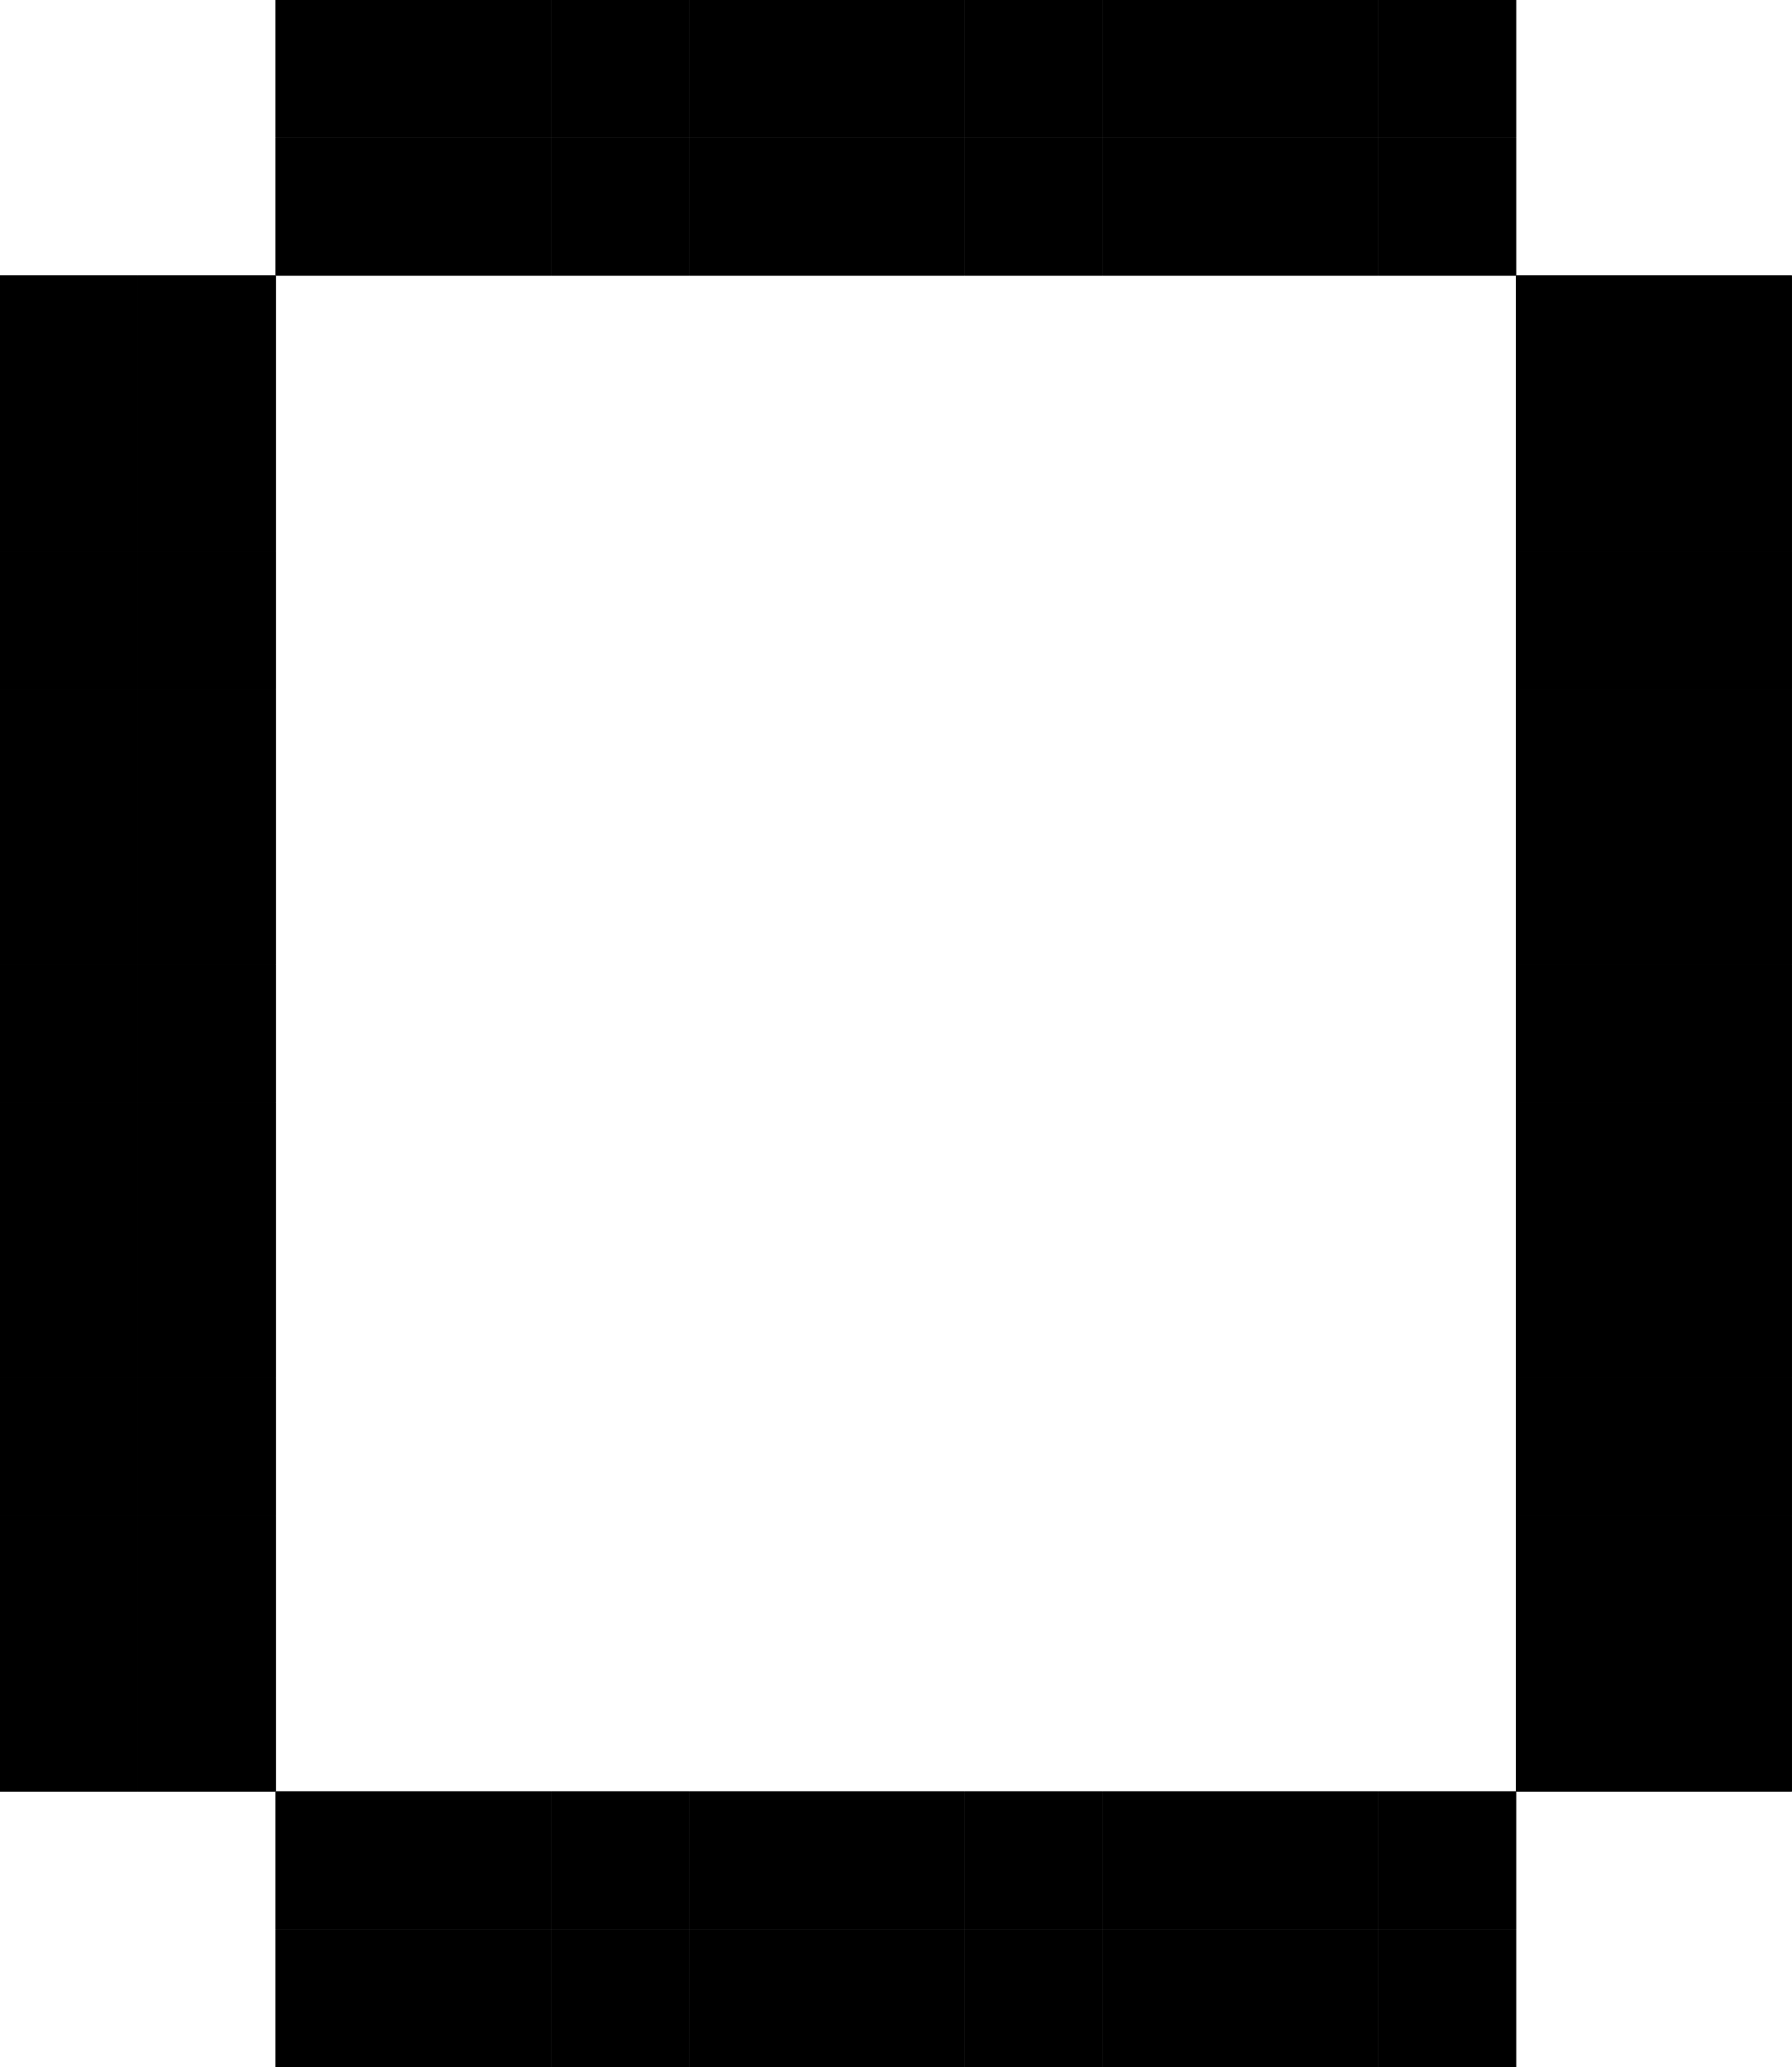
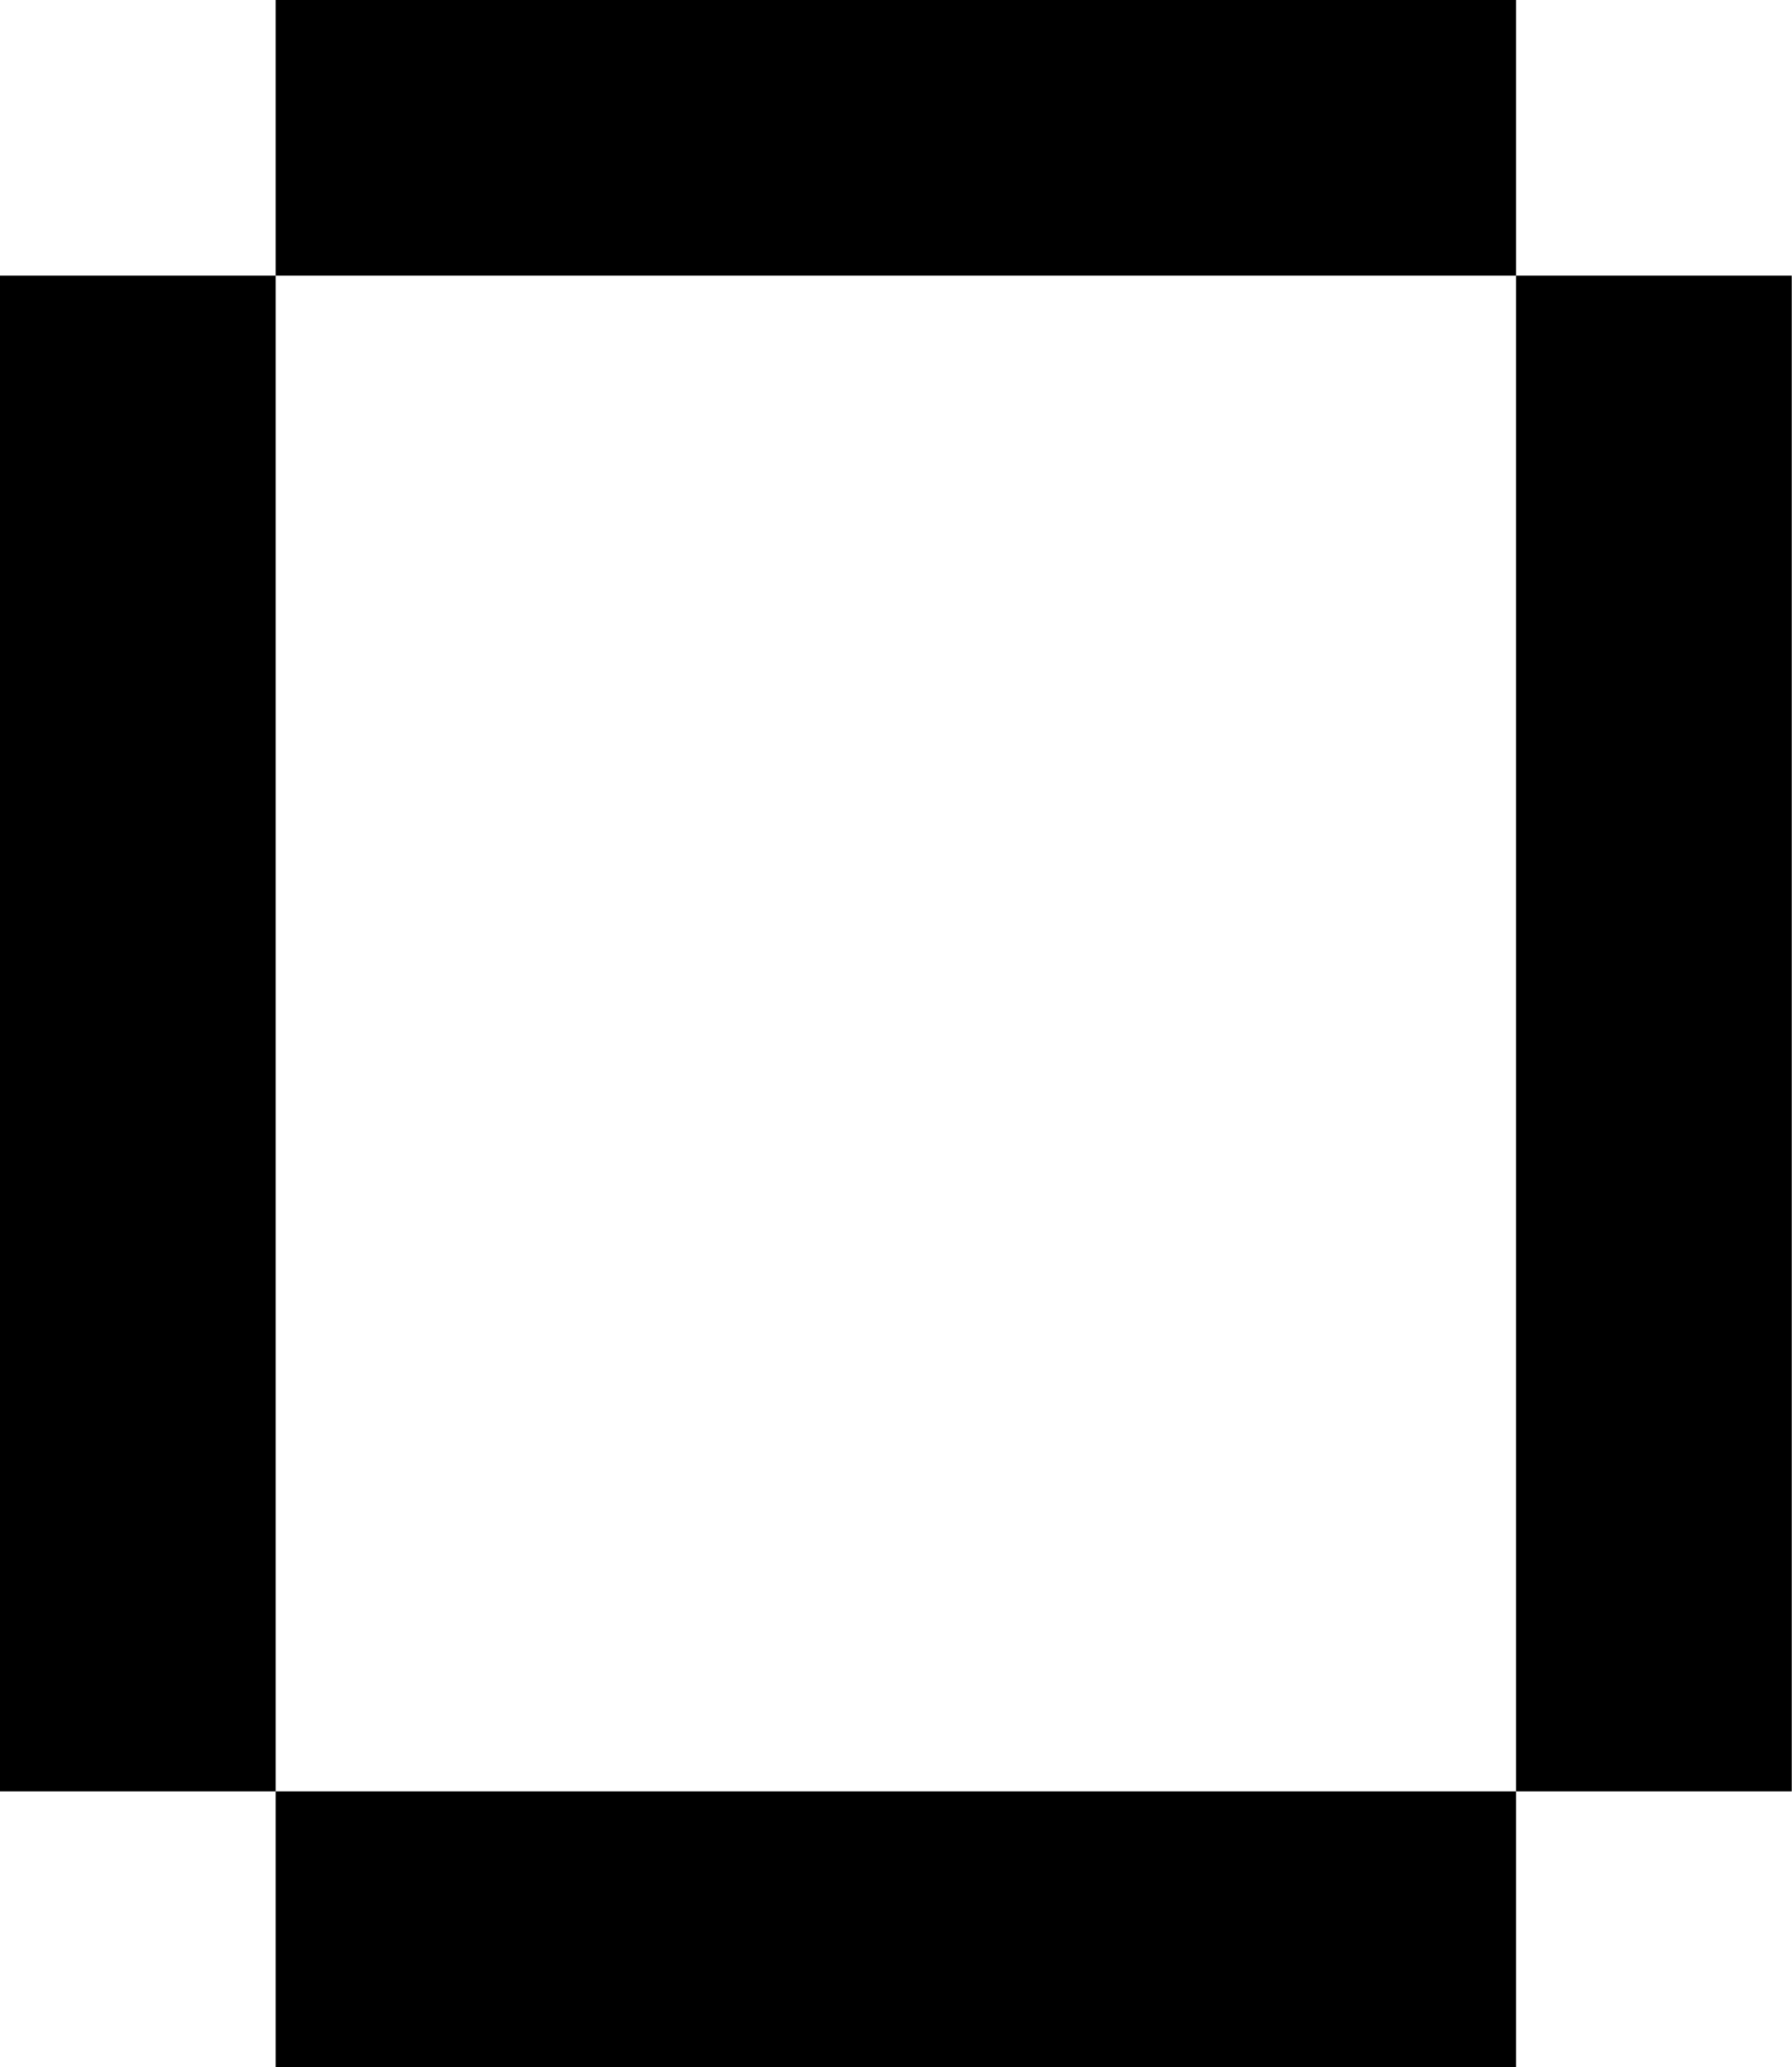
<svg xmlns="http://www.w3.org/2000/svg" id="Brick_-_Small_-_Weakest" data-name="Brick - Small - Weakest" width="13" height="15" viewBox="0 0 13 15">
-   <rect id="Rectangle_13959" data-name="Rectangle 13959" width="1" height="1" transform="translate(1 2)" />
-   <rect id="Rectangle_13961" data-name="Rectangle 13961" width="1" height="1" transform="translate(1 2)" />
-   <rect id="Rectangle_13974" data-name="Rectangle 13974" width="1" height="1" transform="translate(1 2)" />
-   <rect id="Rectangle_13976" data-name="Rectangle 13976" width="1" height="1" transform="translate(1 2)" />
-   <rect id="Rectangle_13989" data-name="Rectangle 13989" width="1" height="1" transform="translate(0 2)" />
-   <rect id="Rectangle_13991" data-name="Rectangle 13991" width="1" height="1" transform="translate(0 2)" />
-   <rect id="Rectangle_14004" data-name="Rectangle 14004" width="1" height="1" transform="translate(0 2)" />
-   <rect id="Rectangle_14006" data-name="Rectangle 14006" width="1" height="1" transform="translate(0 2)" />
-   <rect id="Rectangle_14019" data-name="Rectangle 14019" width="1" height="1" transform="translate(11 2)" />
-   <rect id="Rectangle_14021" data-name="Rectangle 14021" width="1" height="1" transform="translate(11 2)" />
-   <rect id="Rectangle_14023" data-name="Rectangle 14023" width="1" height="1" transform="translate(12 2)" />
-   <rect id="Rectangle_14025" data-name="Rectangle 14025" width="1" height="1" transform="translate(12 2)" />
-   <rect id="Rectangle_14027" data-name="Rectangle 14027" width="1" height="1" transform="translate(11 2)" />
-   <rect id="Rectangle_14029" data-name="Rectangle 14029" width="1" height="1" transform="translate(11 2)" />
-   <rect id="Rectangle_14031" data-name="Rectangle 14031" width="1" height="1" transform="translate(12 2)" />
-   <rect id="Rectangle_14033" data-name="Rectangle 14033" width="1" height="1" transform="translate(12 2)" />
-   <rect id="Rectangle_14035" data-name="Rectangle 14035" width="1" height="1" transform="translate(1 11)" />
-   <rect id="Rectangle_14037" data-name="Rectangle 14037" width="1" height="1" transform="translate(1 11)" />
-   <rect id="Rectangle_14050" data-name="Rectangle 14050" width="1" height="1" transform="translate(1 11)" />
-   <rect id="Rectangle_14052" data-name="Rectangle 14052" width="1" height="1" transform="translate(1 11)" />
-   <rect id="Rectangle_14065" data-name="Rectangle 14065" width="1" height="1" transform="translate(0 11)" />
-   <rect id="Rectangle_14067" data-name="Rectangle 14067" width="1" height="1" transform="translate(0 11)" />
-   <rect id="Rectangle_14080" data-name="Rectangle 14080" width="1" height="1" transform="translate(0 11)" />
-   <rect id="Rectangle_14082" data-name="Rectangle 14082" width="1" height="1" transform="translate(0 11)" />
-   <rect id="Rectangle_14095" data-name="Rectangle 14095" width="1" height="1" transform="translate(11 11)" />
-   <rect id="Rectangle_14097" data-name="Rectangle 14097" width="1" height="1" transform="translate(11 11)" />
-   <rect id="Rectangle_14099" data-name="Rectangle 14099" width="1" height="1" transform="translate(12 11)" />
-   <rect id="Rectangle_14101" data-name="Rectangle 14101" width="1" height="1" transform="translate(12 11)" />
-   <rect id="Rectangle_14103" data-name="Rectangle 14103" width="1" height="1" transform="translate(11 11)" />
-   <rect id="Rectangle_14105" data-name="Rectangle 14105" width="1" height="1" transform="translate(11 11)" />
-   <rect id="Rectangle_14107" data-name="Rectangle 14107" width="1" height="1" transform="translate(12 11)" />
-   <rect id="Rectangle_14109" data-name="Rectangle 14109" width="1" height="1" transform="translate(12 11)" />
-   <rect id="Rectangle_14111" data-name="Rectangle 14111" width="1" height="1" transform="translate(1 10)" />
-   <rect id="Rectangle_14113" data-name="Rectangle 14113" width="1" height="1" transform="translate(1 10)" />
-   <rect id="Rectangle_14126" data-name="Rectangle 14126" width="1" height="1" transform="translate(1 10)" />
-   <rect id="Rectangle_14128" data-name="Rectangle 14128" width="1" height="1" transform="translate(1 10)" />
-   <rect id="Rectangle_14141" data-name="Rectangle 14141" width="1" height="1" transform="translate(0 10)" />
-   <rect id="Rectangle_14143" data-name="Rectangle 14143" width="1" height="1" transform="translate(0 10)" />
-   <rect id="Rectangle_14156" data-name="Rectangle 14156" width="1" height="1" transform="translate(0 10)" />
-   <rect id="Rectangle_14158" data-name="Rectangle 14158" width="1" height="1" transform="translate(0 10)" />
-   <rect id="Rectangle_14171" data-name="Rectangle 14171" width="1" height="1" transform="translate(11 10)" />
-   <rect id="Rectangle_14173" data-name="Rectangle 14173" width="1" height="1" transform="translate(11 10)" />
-   <rect id="Rectangle_14175" data-name="Rectangle 14175" width="1" height="1" transform="translate(12 10)" />
-   <rect id="Rectangle_14177" data-name="Rectangle 14177" width="1" height="1" transform="translate(12 10)" />
-   <rect id="Rectangle_14179" data-name="Rectangle 14179" width="1" height="1" transform="translate(11 10)" />
-   <rect id="Rectangle_14181" data-name="Rectangle 14181" width="1" height="1" transform="translate(11 10)" />
-   <rect id="Rectangle_14183" data-name="Rectangle 14183" width="1" height="1" transform="translate(12 10)" />
-   <rect id="Rectangle_14185" data-name="Rectangle 14185" width="1" height="1" transform="translate(12 10)" />
-   <rect id="Rectangle_14187" data-name="Rectangle 14187" width="1" height="1" transform="translate(1 9)" />
-   <rect id="Rectangle_14189" data-name="Rectangle 14189" width="1" height="1" transform="translate(1 9)" />
-   <rect id="Rectangle_14202" data-name="Rectangle 14202" width="1" height="1" transform="translate(1 9)" />
-   <rect id="Rectangle_14204" data-name="Rectangle 14204" width="1" height="1" transform="translate(1 9)" />
-   <rect id="Rectangle_14217" data-name="Rectangle 14217" width="1" height="1" transform="translate(0 9)" />
-   <rect id="Rectangle_14219" data-name="Rectangle 14219" width="1" height="1" transform="translate(0 9)" />
-   <rect id="Rectangle_14232" data-name="Rectangle 14232" width="1" height="1" transform="translate(0 9)" />
-   <rect id="Rectangle_14234" data-name="Rectangle 14234" width="1" height="1" transform="translate(0 9)" />
-   <rect id="Rectangle_14247" data-name="Rectangle 14247" width="1" height="1" transform="translate(11 9)" />
-   <rect id="Rectangle_14249" data-name="Rectangle 14249" width="1" height="1" transform="translate(11 9)" />
-   <rect id="Rectangle_14251" data-name="Rectangle 14251" width="1" height="1" transform="translate(12 9)" />
-   <rect id="Rectangle_14253" data-name="Rectangle 14253" width="1" height="1" transform="translate(12 9)" />
-   <rect id="Rectangle_14255" data-name="Rectangle 14255" width="1" height="1" transform="translate(11 9)" />
-   <rect id="Rectangle_14257" data-name="Rectangle 14257" width="1" height="1" transform="translate(11 9)" />
-   <rect id="Rectangle_14259" data-name="Rectangle 14259" width="1" height="1" transform="translate(12 9)" />
-   <rect id="Rectangle_14261" data-name="Rectangle 14261" width="1" height="1" transform="translate(12 9)" />
-   <rect id="Rectangle_14263" data-name="Rectangle 14263" width="1" height="1" transform="translate(1 8)" />
-   <rect id="Rectangle_14265" data-name="Rectangle 14265" width="1" height="1" transform="translate(1 8)" />
-   <rect id="Rectangle_14278" data-name="Rectangle 14278" width="1" height="1" transform="translate(1 8)" />
-   <rect id="Rectangle_14280" data-name="Rectangle 14280" width="1" height="1" transform="translate(1 8)" />
-   <rect id="Rectangle_14293" data-name="Rectangle 14293" width="1" height="1" transform="translate(0 8)" />
-   <rect id="Rectangle_14295" data-name="Rectangle 14295" width="1" height="1" transform="translate(0 8)" />
-   <rect id="Rectangle_14308" data-name="Rectangle 14308" width="1" height="1" transform="translate(0 8)" />
-   <rect id="Rectangle_14310" data-name="Rectangle 14310" width="1" height="1" transform="translate(0 8)" />
-   <rect id="Rectangle_14323" data-name="Rectangle 14323" width="1" height="1" transform="translate(11 8)" />
-   <rect id="Rectangle_14325" data-name="Rectangle 14325" width="1" height="1" transform="translate(11 8)" />
-   <rect id="Rectangle_14327" data-name="Rectangle 14327" width="1" height="1" transform="translate(12 8)" />
-   <rect id="Rectangle_14329" data-name="Rectangle 14329" width="1" height="1" transform="translate(12 8)" />
-   <rect id="Rectangle_14331" data-name="Rectangle 14331" width="1" height="1" transform="translate(11 8)" />
-   <rect id="Rectangle_14333" data-name="Rectangle 14333" width="1" height="1" transform="translate(11 8)" />
-   <rect id="Rectangle_14335" data-name="Rectangle 14335" width="1" height="1" transform="translate(12 8)" />
-   <rect id="Rectangle_14337" data-name="Rectangle 14337" width="1" height="1" transform="translate(12 8)" />
-   <rect id="Rectangle_14339" data-name="Rectangle 14339" width="1" height="1" transform="translate(1 7)" />
-   <rect id="Rectangle_14341" data-name="Rectangle 14341" width="1" height="1" transform="translate(1 7)" />
-   <rect id="Rectangle_14354" data-name="Rectangle 14354" width="1" height="1" transform="translate(1 7)" />
-   <rect id="Rectangle_14356" data-name="Rectangle 14356" width="1" height="1" transform="translate(1 7)" />
-   <rect id="Rectangle_14369" data-name="Rectangle 14369" width="1" height="1" transform="translate(0 7)" />
-   <rect id="Rectangle_14371" data-name="Rectangle 14371" width="1" height="1" transform="translate(0 7)" />
-   <rect id="Rectangle_14384" data-name="Rectangle 14384" width="1" height="1" transform="translate(0 7)" />
-   <rect id="Rectangle_14386" data-name="Rectangle 14386" width="1" height="1" transform="translate(0 7)" />
-   <rect id="Rectangle_14399" data-name="Rectangle 14399" width="1" height="1" transform="translate(11 7)" />
-   <rect id="Rectangle_14401" data-name="Rectangle 14401" width="1" height="1" transform="translate(11 7)" />
-   <rect id="Rectangle_14403" data-name="Rectangle 14403" width="1" height="1" transform="translate(12 7)" />
-   <rect id="Rectangle_14405" data-name="Rectangle 14405" width="1" height="1" transform="translate(12 7)" />
-   <rect id="Rectangle_14407" data-name="Rectangle 14407" width="1" height="1" transform="translate(11 7)" />
-   <rect id="Rectangle_14409" data-name="Rectangle 14409" width="1" height="1" transform="translate(11 7)" />
-   <rect id="Rectangle_14411" data-name="Rectangle 14411" width="1" height="1" transform="translate(12 7)" />
-   <rect id="Rectangle_14413" data-name="Rectangle 14413" width="1" height="1" transform="translate(12 7)" />
-   <rect id="Rectangle_14415" data-name="Rectangle 14415" width="1" height="1" transform="translate(1 6)" />
-   <rect id="Rectangle_14417" data-name="Rectangle 14417" width="1" height="1" transform="translate(1 6)" />
-   <rect id="Rectangle_14430" data-name="Rectangle 14430" width="1" height="1" transform="translate(1 6)" />
-   <rect id="Rectangle_14432" data-name="Rectangle 14432" width="1" height="1" transform="translate(1 6)" />
-   <rect id="Rectangle_14445" data-name="Rectangle 14445" width="1" height="1" transform="translate(0 6)" />
-   <rect id="Rectangle_14447" data-name="Rectangle 14447" width="1" height="1" transform="translate(0 6)" />
-   <rect id="Rectangle_14460" data-name="Rectangle 14460" width="1" height="1" transform="translate(0 6)" />
-   <rect id="Rectangle_14462" data-name="Rectangle 14462" width="1" height="1" transform="translate(0 6)" />
-   <rect id="Rectangle_14475" data-name="Rectangle 14475" width="1" height="1" transform="translate(11 6)" />
-   <rect id="Rectangle_14477" data-name="Rectangle 14477" width="1" height="1" transform="translate(11 6)" />
-   <rect id="Rectangle_14479" data-name="Rectangle 14479" width="1" height="1" transform="translate(12 6)" />
-   <rect id="Rectangle_14481" data-name="Rectangle 14481" width="1" height="1" transform="translate(12 6)" />
-   <rect id="Rectangle_14483" data-name="Rectangle 14483" width="1" height="1" transform="translate(11 6)" />
-   <rect id="Rectangle_14485" data-name="Rectangle 14485" width="1" height="1" transform="translate(11 6)" />
-   <rect id="Rectangle_14487" data-name="Rectangle 14487" width="1" height="1" transform="translate(12 6)" />
-   <rect id="Rectangle_14489" data-name="Rectangle 14489" width="1" height="1" transform="translate(12 6)" />
-   <rect id="Rectangle_14491" data-name="Rectangle 14491" width="1" height="1" transform="translate(1 5)" />
-   <rect id="Rectangle_14493" data-name="Rectangle 14493" width="1" height="1" transform="translate(1 5)" />
-   <rect id="Rectangle_14506" data-name="Rectangle 14506" width="1" height="1" transform="translate(1 5)" />
-   <rect id="Rectangle_14508" data-name="Rectangle 14508" width="1" height="1" transform="translate(1 5)" />
-   <rect id="Rectangle_14521" data-name="Rectangle 14521" width="1" height="1" transform="translate(0 5)" />
-   <rect id="Rectangle_14523" data-name="Rectangle 14523" width="1" height="1" transform="translate(0 5)" />
-   <rect id="Rectangle_14536" data-name="Rectangle 14536" width="1" height="1" transform="translate(0 5)" />
-   <rect id="Rectangle_14538" data-name="Rectangle 14538" width="1" height="1" transform="translate(0 5)" />
-   <rect id="Rectangle_14551" data-name="Rectangle 14551" width="1" height="1" transform="translate(11 5)" />
-   <rect id="Rectangle_14553" data-name="Rectangle 14553" width="1" height="1" transform="translate(11 5)" />
-   <rect id="Rectangle_14555" data-name="Rectangle 14555" width="1" height="1" transform="translate(12 5)" />
-   <rect id="Rectangle_14557" data-name="Rectangle 14557" width="1" height="1" transform="translate(12 5)" />
-   <rect id="Rectangle_14559" data-name="Rectangle 14559" width="1" height="1" transform="translate(11 5)" />
-   <rect id="Rectangle_14561" data-name="Rectangle 14561" width="1" height="1" transform="translate(11 5)" />
-   <rect id="Rectangle_14563" data-name="Rectangle 14563" width="1" height="1" transform="translate(12 5)" />
-   <rect id="Rectangle_14565" data-name="Rectangle 14565" width="1" height="1" transform="translate(12 5)" />
-   <rect id="Rectangle_14567" data-name="Rectangle 14567" width="1" height="1" transform="translate(1 4)" />
-   <rect id="Rectangle_14569" data-name="Rectangle 14569" width="1" height="1" transform="translate(1 4)" />
-   <rect id="Rectangle_14582" data-name="Rectangle 14582" width="1" height="1" transform="translate(1 4)" />
-   <rect id="Rectangle_14584" data-name="Rectangle 14584" width="1" height="1" transform="translate(1 4)" />
-   <rect id="Rectangle_14597" data-name="Rectangle 14597" width="1" height="1" transform="translate(0 4)" />
-   <rect id="Rectangle_14599" data-name="Rectangle 14599" width="1" height="1" transform="translate(0 4)" />
-   <rect id="Rectangle_14612" data-name="Rectangle 14612" width="1" height="1" transform="translate(0 4)" />
-   <rect id="Rectangle_14614" data-name="Rectangle 14614" width="1" height="1" transform="translate(0 4)" />
-   <rect id="Rectangle_14627" data-name="Rectangle 14627" width="1" height="1" transform="translate(11 4)" />
-   <rect id="Rectangle_14629" data-name="Rectangle 14629" width="1" height="1" transform="translate(11 4)" />
-   <rect id="Rectangle_14631" data-name="Rectangle 14631" width="1" height="1" transform="translate(12 4)" />
-   <rect id="Rectangle_14633" data-name="Rectangle 14633" width="1" height="1" transform="translate(12 4)" />
-   <rect id="Rectangle_14635" data-name="Rectangle 14635" width="1" height="1" transform="translate(11 4)" />
-   <rect id="Rectangle_14637" data-name="Rectangle 14637" width="1" height="1" transform="translate(11 4)" />
-   <rect id="Rectangle_14639" data-name="Rectangle 14639" width="1" height="1" transform="translate(12 4)" />
-   <rect id="Rectangle_14641" data-name="Rectangle 14641" width="1" height="1" transform="translate(12 4)" />
-   <rect id="Rectangle_14643" data-name="Rectangle 14643" width="1" height="1" transform="translate(1 3)" />
-   <rect id="Rectangle_14645" data-name="Rectangle 14645" width="1" height="1" transform="translate(1 3)" />
-   <rect id="Rectangle_14658" data-name="Rectangle 14658" width="1" height="1" transform="translate(1 3)" />
-   <rect id="Rectangle_14660" data-name="Rectangle 14660" width="1" height="1" transform="translate(1 3)" />
-   <rect id="Rectangle_14673" data-name="Rectangle 14673" width="1" height="1" transform="translate(0 3)" />
-   <rect id="Rectangle_14675" data-name="Rectangle 14675" width="1" height="1" transform="translate(0 3)" />
-   <rect id="Rectangle_14688" data-name="Rectangle 14688" width="1" height="1" transform="translate(0 3)" />
-   <rect id="Rectangle_14690" data-name="Rectangle 14690" width="1" height="1" transform="translate(0 3)" />
-   <rect id="Rectangle_14703" data-name="Rectangle 14703" width="1" height="1" transform="translate(11 3)" />
-   <rect id="Rectangle_14705" data-name="Rectangle 14705" width="1" height="1" transform="translate(11 3)" />
-   <rect id="Rectangle_14707" data-name="Rectangle 14707" width="1" height="1" transform="translate(12 3)" />
-   <rect id="Rectangle_14709" data-name="Rectangle 14709" width="1" height="1" transform="translate(12 3)" />
-   <rect id="Rectangle_14711" data-name="Rectangle 14711" width="1" height="1" transform="translate(11 3)" />
-   <rect id="Rectangle_14713" data-name="Rectangle 14713" width="1" height="1" transform="translate(11 3)" />
-   <rect id="Rectangle_14715" data-name="Rectangle 14715" width="1" height="1" transform="translate(12 3)" />
-   <rect id="Rectangle_14717" data-name="Rectangle 14717" width="1" height="1" transform="translate(12 3)" />
-   <rect id="Rectangle_14719" data-name="Rectangle 14719" width="1" height="1" transform="translate(2)" />
-   <rect id="Rectangle_14721" data-name="Rectangle 14721" width="1" height="1" transform="translate(2)" />
-   <rect id="Rectangle_14744" data-name="Rectangle 14744" width="1" height="1" transform="translate(2 13)" />
-   <rect id="Rectangle_14746" data-name="Rectangle 14746" width="1" height="1" transform="translate(2 13)" />
-   <rect id="Rectangle_14753" data-name="Rectangle 14753" width="1" height="1" transform="translate(2 14)" />
-   <rect id="Rectangle_14755" data-name="Rectangle 14755" width="1" height="1" transform="translate(2 14)" />
-   <rect id="Rectangle_14762" data-name="Rectangle 14762" width="1" height="1" transform="translate(2 1)" />
-   <rect id="Rectangle_14764" data-name="Rectangle 14764" width="1" height="1" transform="translate(2 1)" />
-   <rect id="Rectangle_14845" data-name="Rectangle 14845" width="1" height="1" transform="translate(3)" />
-   <rect id="Rectangle_14847" data-name="Rectangle 14847" width="1" height="1" transform="translate(3)" />
-   <rect id="Rectangle_14870" data-name="Rectangle 14870" width="1" height="1" transform="translate(3 13)" />
-   <rect id="Rectangle_14872" data-name="Rectangle 14872" width="1" height="1" transform="translate(3 13)" />
-   <rect id="Rectangle_14879" data-name="Rectangle 14879" width="1" height="1" transform="translate(3 14)" />
-   <rect id="Rectangle_14881" data-name="Rectangle 14881" width="1" height="1" transform="translate(3 14)" />
-   <rect id="Rectangle_14888" data-name="Rectangle 14888" width="1" height="1" transform="translate(3 1)" />
-   <rect id="Rectangle_14890" data-name="Rectangle 14890" width="1" height="1" transform="translate(3 1)" />
-   <rect id="Rectangle_14913" data-name="Rectangle 14913" width="1" height="1" transform="translate(4)" />
-   <rect id="Rectangle_14915" data-name="Rectangle 14915" width="1" height="1" transform="translate(4)" />
-   <rect id="Rectangle_14940" data-name="Rectangle 14940" width="1" height="1" transform="translate(4 13)" />
-   <rect id="Rectangle_14942" data-name="Rectangle 14942" width="1" height="1" transform="translate(4 13)" />
-   <rect id="Rectangle_14949" data-name="Rectangle 14949" width="1" height="1" transform="translate(4 14)" />
-   <rect id="Rectangle_14951" data-name="Rectangle 14951" width="1" height="1" transform="translate(4 14)" />
-   <rect id="Rectangle_14958" data-name="Rectangle 14958" width="1" height="1" transform="translate(4 1)" />
-   <rect id="Rectangle_14960" data-name="Rectangle 14960" width="1" height="1" transform="translate(4 1)" />
-   <rect id="Rectangle_14985" data-name="Rectangle 14985" width="1" height="1" transform="translate(5)" />
-   <rect id="Rectangle_14987" data-name="Rectangle 14987" width="1" height="1" transform="translate(5)" />
-   <rect id="Rectangle_15012" data-name="Rectangle 15012" width="1" height="1" transform="translate(5 13)" />
-   <rect id="Rectangle_15014" data-name="Rectangle 15014" width="1" height="1" transform="translate(5 13)" />
-   <rect id="Rectangle_15021" data-name="Rectangle 15021" width="1" height="1" transform="translate(5 14)" />
-   <rect id="Rectangle_15023" data-name="Rectangle 15023" width="1" height="1" transform="translate(5 14)" />
-   <rect id="Rectangle_15030" data-name="Rectangle 15030" width="1" height="1" transform="translate(5 1)" />
-   <rect id="Rectangle_15032" data-name="Rectangle 15032" width="1" height="1" transform="translate(5 1)" />
-   <rect id="Rectangle_15057" data-name="Rectangle 15057" width="1" height="1" transform="translate(6)" />
-   <rect id="Rectangle_15059" data-name="Rectangle 15059" width="1" height="1" transform="translate(6)" />
-   <rect id="Rectangle_15084" data-name="Rectangle 15084" width="1" height="1" transform="translate(6 13)" />
-   <rect id="Rectangle_15086" data-name="Rectangle 15086" width="1" height="1" transform="translate(6 13)" />
-   <rect id="Rectangle_15093" data-name="Rectangle 15093" width="1" height="1" transform="translate(6 14)" />
-   <rect id="Rectangle_15095" data-name="Rectangle 15095" width="1" height="1" transform="translate(6 14)" />
-   <rect id="Rectangle_15102" data-name="Rectangle 15102" width="1" height="1" transform="translate(6 1)" />
-   <rect id="Rectangle_15338" data-name="Rectangle 15338" width="1" height="1" transform="translate(6 1)" />
-   <rect id="Rectangle_15363" data-name="Rectangle 15363" width="1" height="1" transform="translate(7)" />
-   <rect id="Rectangle_15365" data-name="Rectangle 15365" width="1" height="1" transform="translate(7)" />
-   <rect id="Rectangle_15390" data-name="Rectangle 15390" width="1" height="1" transform="translate(7 13)" />
-   <rect id="Rectangle_15392" data-name="Rectangle 15392" width="1" height="1" transform="translate(7 13)" />
-   <rect id="Rectangle_15399" data-name="Rectangle 15399" width="1" height="1" transform="translate(7 14)" />
-   <rect id="Rectangle_15401" data-name="Rectangle 15401" width="1" height="1" transform="translate(7 14)" />
-   <rect id="Rectangle_15408" data-name="Rectangle 15408" width="1" height="1" transform="translate(7 1)" />
-   <rect id="Rectangle_15410" data-name="Rectangle 15410" width="1" height="1" transform="translate(7 1)" />
-   <rect id="Rectangle_15435" data-name="Rectangle 15435" width="1" height="1" transform="translate(8)" />
-   <rect id="Rectangle_15437" data-name="Rectangle 15437" width="1" height="1" transform="translate(8)" />
-   <rect id="Rectangle_15462" data-name="Rectangle 15462" width="1" height="1" transform="translate(8 13)" />
-   <rect id="Rectangle_15464" data-name="Rectangle 15464" width="1" height="1" transform="translate(8 13)" />
-   <rect id="Rectangle_15471" data-name="Rectangle 15471" width="1" height="1" transform="translate(8 14)" />
-   <rect id="Rectangle_15473" data-name="Rectangle 15473" width="1" height="1" transform="translate(8 14)" />
-   <rect id="Rectangle_15480" data-name="Rectangle 15480" width="1" height="1" transform="translate(8 1)" />
-   <rect id="Rectangle_15482" data-name="Rectangle 15482" width="1" height="1" transform="translate(8 1)" />
-   <rect id="Rectangle_15507" data-name="Rectangle 15507" width="1" height="1" transform="translate(9)" />
-   <rect id="Rectangle_15509" data-name="Rectangle 15509" width="1" height="1" transform="translate(9)" />
-   <rect id="Rectangle_15534" data-name="Rectangle 15534" width="1" height="1" transform="translate(9 13)" />
-   <rect id="Rectangle_15536" data-name="Rectangle 15536" width="1" height="1" transform="translate(9 13)" />
-   <rect id="Rectangle_15543" data-name="Rectangle 15543" width="1" height="1" transform="translate(9 14)" />
-   <rect id="Rectangle_15545" data-name="Rectangle 15545" width="1" height="1" transform="translate(9 14)" />
-   <rect id="Rectangle_15552" data-name="Rectangle 15552" width="1" height="1" transform="translate(9 1)" />
-   <rect id="Rectangle_15554" data-name="Rectangle 15554" width="1" height="1" transform="translate(9 1)" />
-   <rect id="Rectangle_15579" data-name="Rectangle 15579" width="1" height="1" transform="translate(10)" />
-   <rect id="Rectangle_15581" data-name="Rectangle 15581" width="1" height="1" transform="translate(10)" />
-   <rect id="Rectangle_15606" data-name="Rectangle 15606" width="1" height="1" transform="translate(10 13)" />
-   <rect id="Rectangle_15608" data-name="Rectangle 15608" width="1" height="1" transform="translate(10 13)" />
-   <rect id="Rectangle_15615" data-name="Rectangle 15615" width="1" height="1" transform="translate(10 14)" />
-   <rect id="Rectangle_15617" data-name="Rectangle 15617" width="1" height="1" transform="translate(10 14)" />
-   <rect id="Rectangle_15624" data-name="Rectangle 15624" width="1" height="1" transform="translate(10 1)" />
-   <rect id="Rectangle_15626" data-name="Rectangle 15626" width="1" height="1" transform="translate(10 1)" />
-   <rect id="Rectangle_15651" data-name="Rectangle 15651" width="1" height="1" transform="translate(1 12)" />
-   <rect id="Rectangle_15653" data-name="Rectangle 15653" width="1" height="1" transform="translate(1 12)" />
-   <rect id="Rectangle_15666" data-name="Rectangle 15666" width="1" height="1" transform="translate(1 12)" />
-   <rect id="Rectangle_15668" data-name="Rectangle 15668" width="1" height="1" transform="translate(1 12)" />
-   <rect id="Rectangle_15681" data-name="Rectangle 15681" width="1" height="1" transform="translate(0 12)" />
-   <rect id="Rectangle_15683" data-name="Rectangle 15683" width="1" height="1" transform="translate(0 12)" />
-   <rect id="Rectangle_15696" data-name="Rectangle 15696" width="1" height="1" transform="translate(0 12)" />
-   <rect id="Rectangle_15698" data-name="Rectangle 15698" width="1" height="1" transform="translate(0 12)" />
-   <rect id="Rectangle_15711" data-name="Rectangle 15711" width="1" height="1" transform="translate(11 12)" />
-   <rect id="Rectangle_15713" data-name="Rectangle 15713" width="1" height="1" transform="translate(11 12)" />
-   <rect id="Rectangle_15715" data-name="Rectangle 15715" width="1" height="1" transform="translate(12 12)" />
-   <rect id="Rectangle_15717" data-name="Rectangle 15717" width="1" height="1" transform="translate(12 12)" />
-   <rect id="Rectangle_15719" data-name="Rectangle 15719" width="1" height="1" transform="translate(11 12)" />
-   <rect id="Rectangle_15721" data-name="Rectangle 15721" width="1" height="1" transform="translate(11 12)" />
-   <rect id="Rectangle_15723" data-name="Rectangle 15723" width="1" height="1" transform="translate(12 12)" />
-   <rect id="Rectangle_15725" data-name="Rectangle 15725" width="1" height="1" transform="translate(12 12)" />
+   <path id="Union_7" data-name="Union 7" d="M-1984-27v-1h1v1Zm-1,0v-1h1v1Zm-1,0v-1h1v1Zm-1,0v-1h1v1Zm-1,0v-1h1v1Zm-1,0v-1h1v1Zm-1,0v-1h1v1Zm-1,0v-1h1v1Zm-1,0v-1h1v1Zm8-1v-1h1v1Zm-1,0v-1h1v1Zm-1,0v-1h1v1Zm-1,0v-1h1v1Zm-1,0v-1h1v1Zm-1,0v-1h1v1Zm-1,0v-1h1v1Zm-1,0v-1h1v1Zm-1,0v-1h-2v-1h2v1h1v1Zm10-1h-1v-1h2v1Zm0-1h-1v-9h2v9Zm-11,0h-1v-9h2v9Zm11-9h-1v-1h-1v-1h1v1h2v1Zm-11,0h-1v-1h2v1Zm8-1v-1h1v1Zm-1,0v-1h1v1Zm-1,0v-1h1v1Zm-1,0v-1h1v1Zm-1,0v-1h1v1Zm-1,0v-1h1v1Zm-1,0v-1h1v1Zm-1,0v-1h1v1Zm8-1v-1h1v1Zm-1,0v-1h1v1Zm-1,0v-1h1v1Zm-1,0v-1h1v1Zm-1,0v-1h1v1Zm-1,0v-1h1v1Zm-1,0v-1h1v1Zm-1,0v-1h1v1Zm-1,0v-1h1v1Z" transform="translate(1994 42)" />
</svg>
